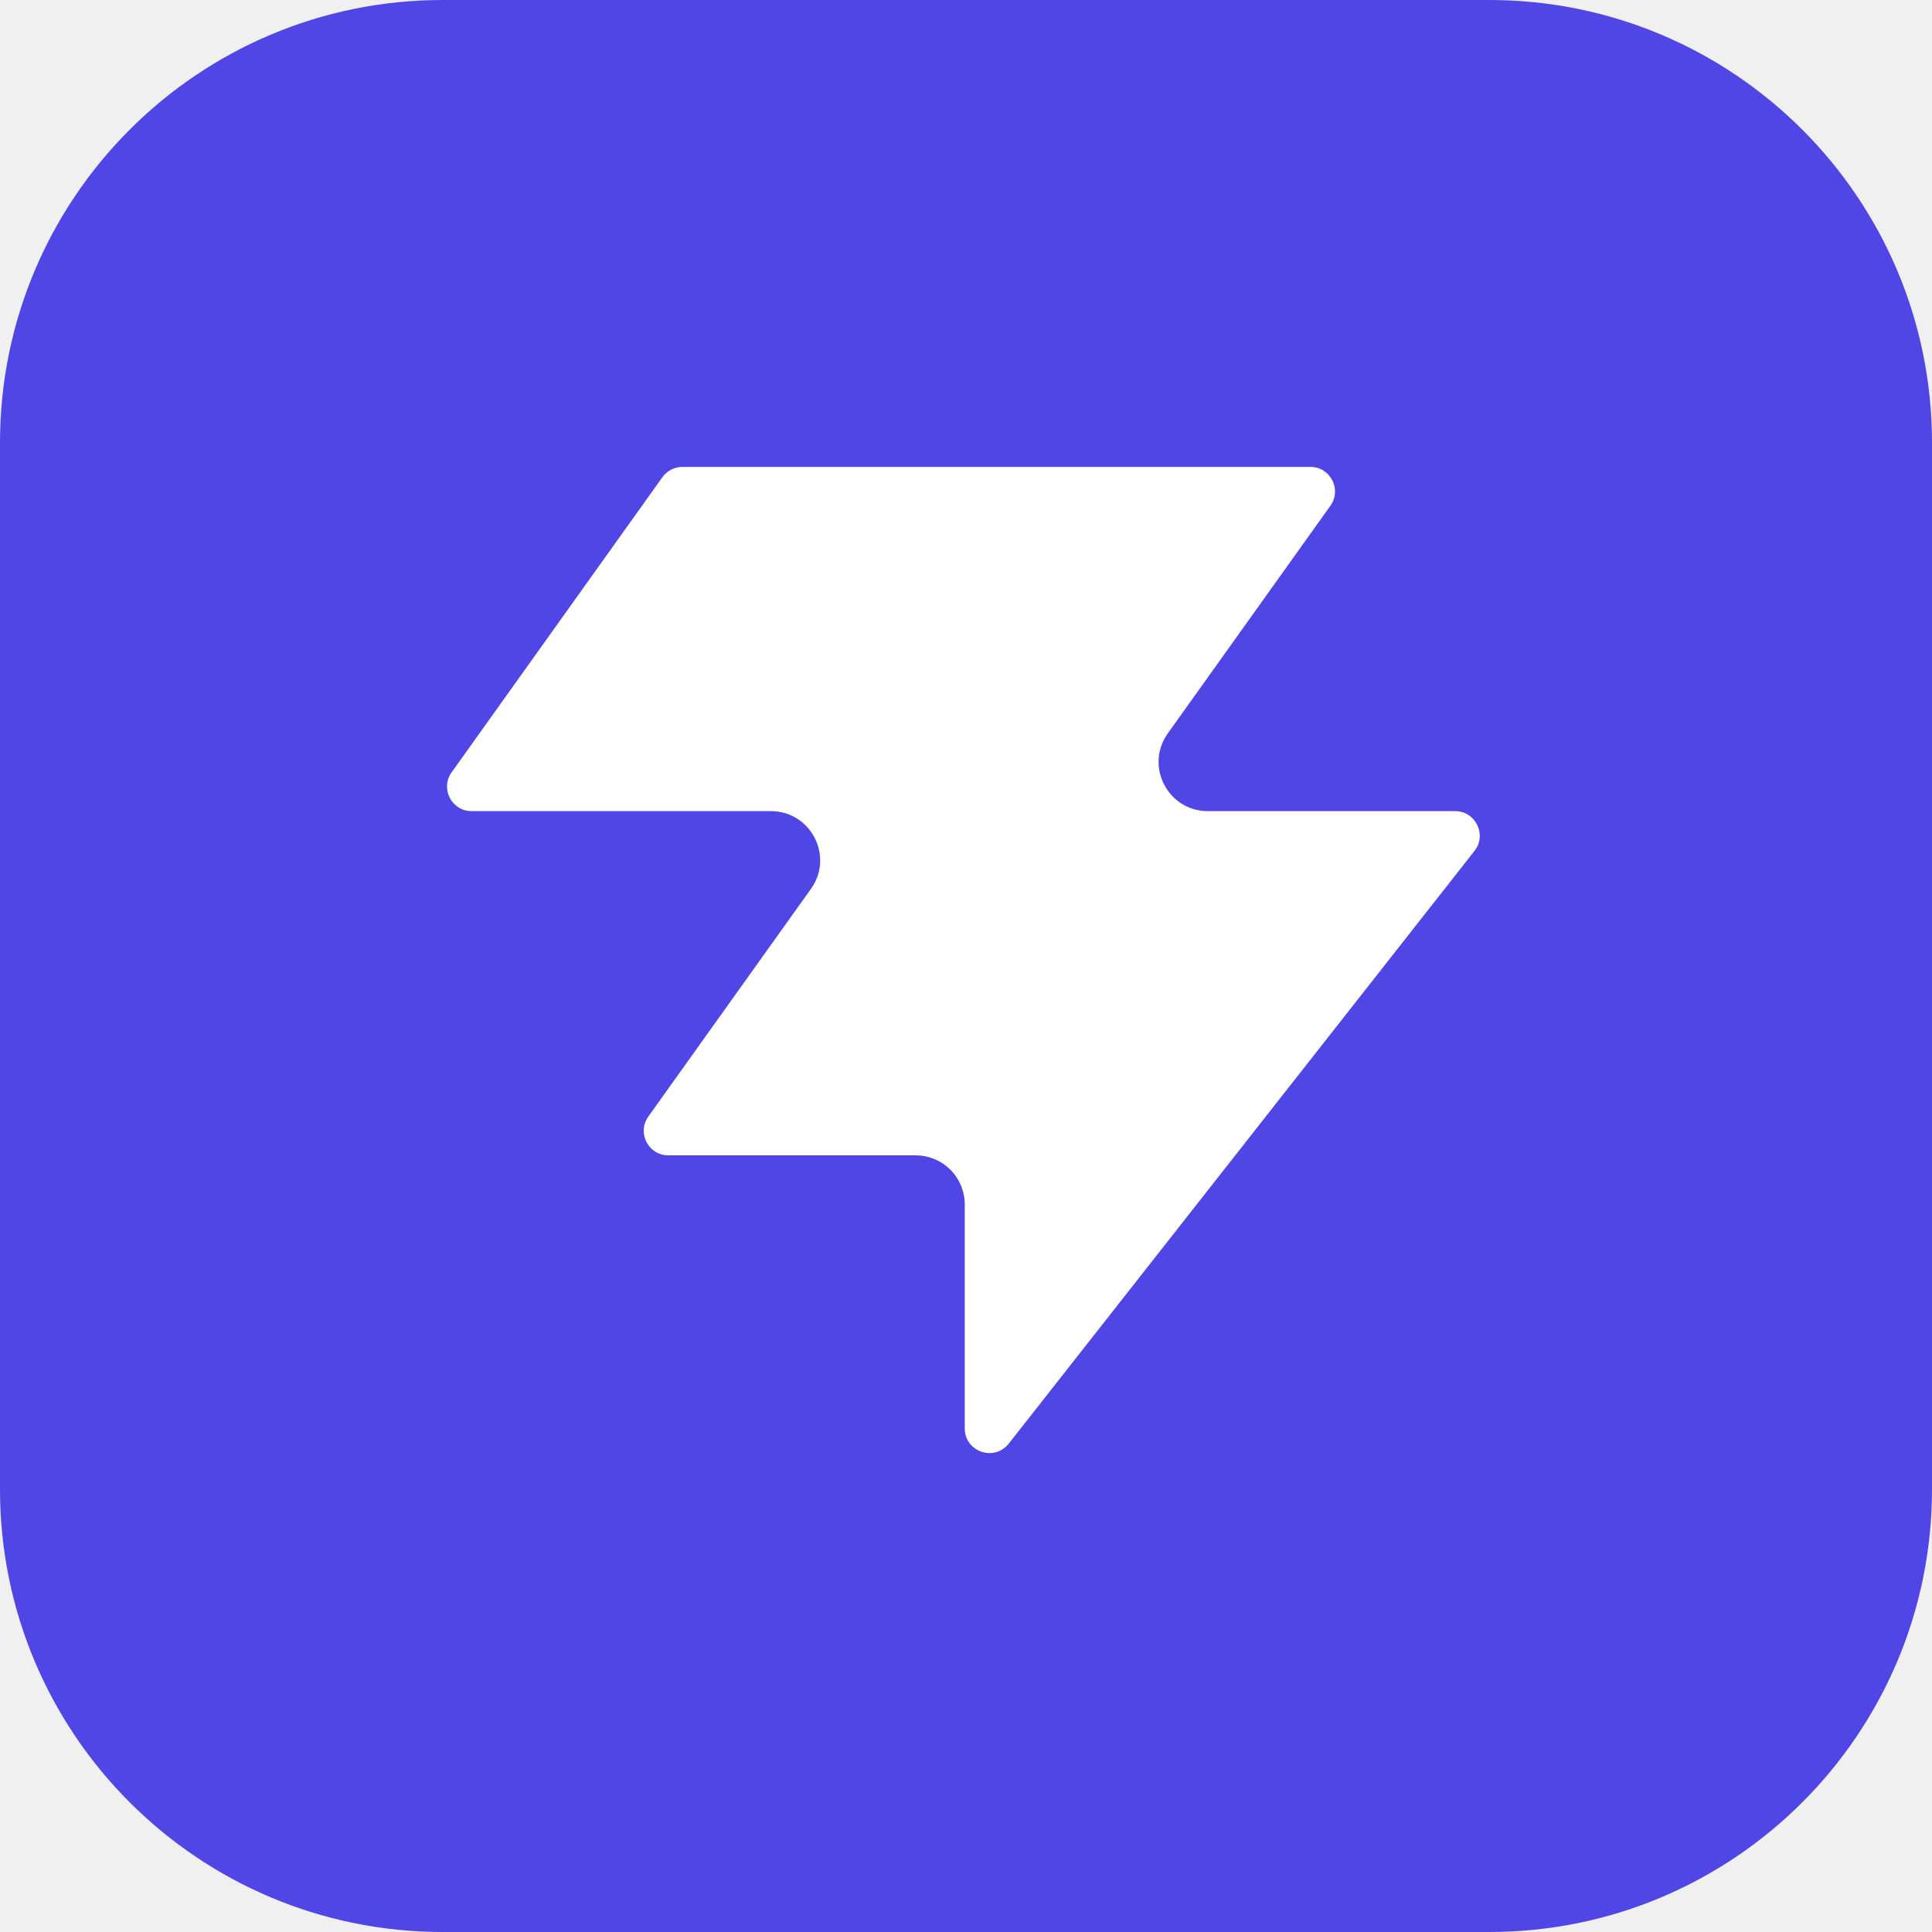
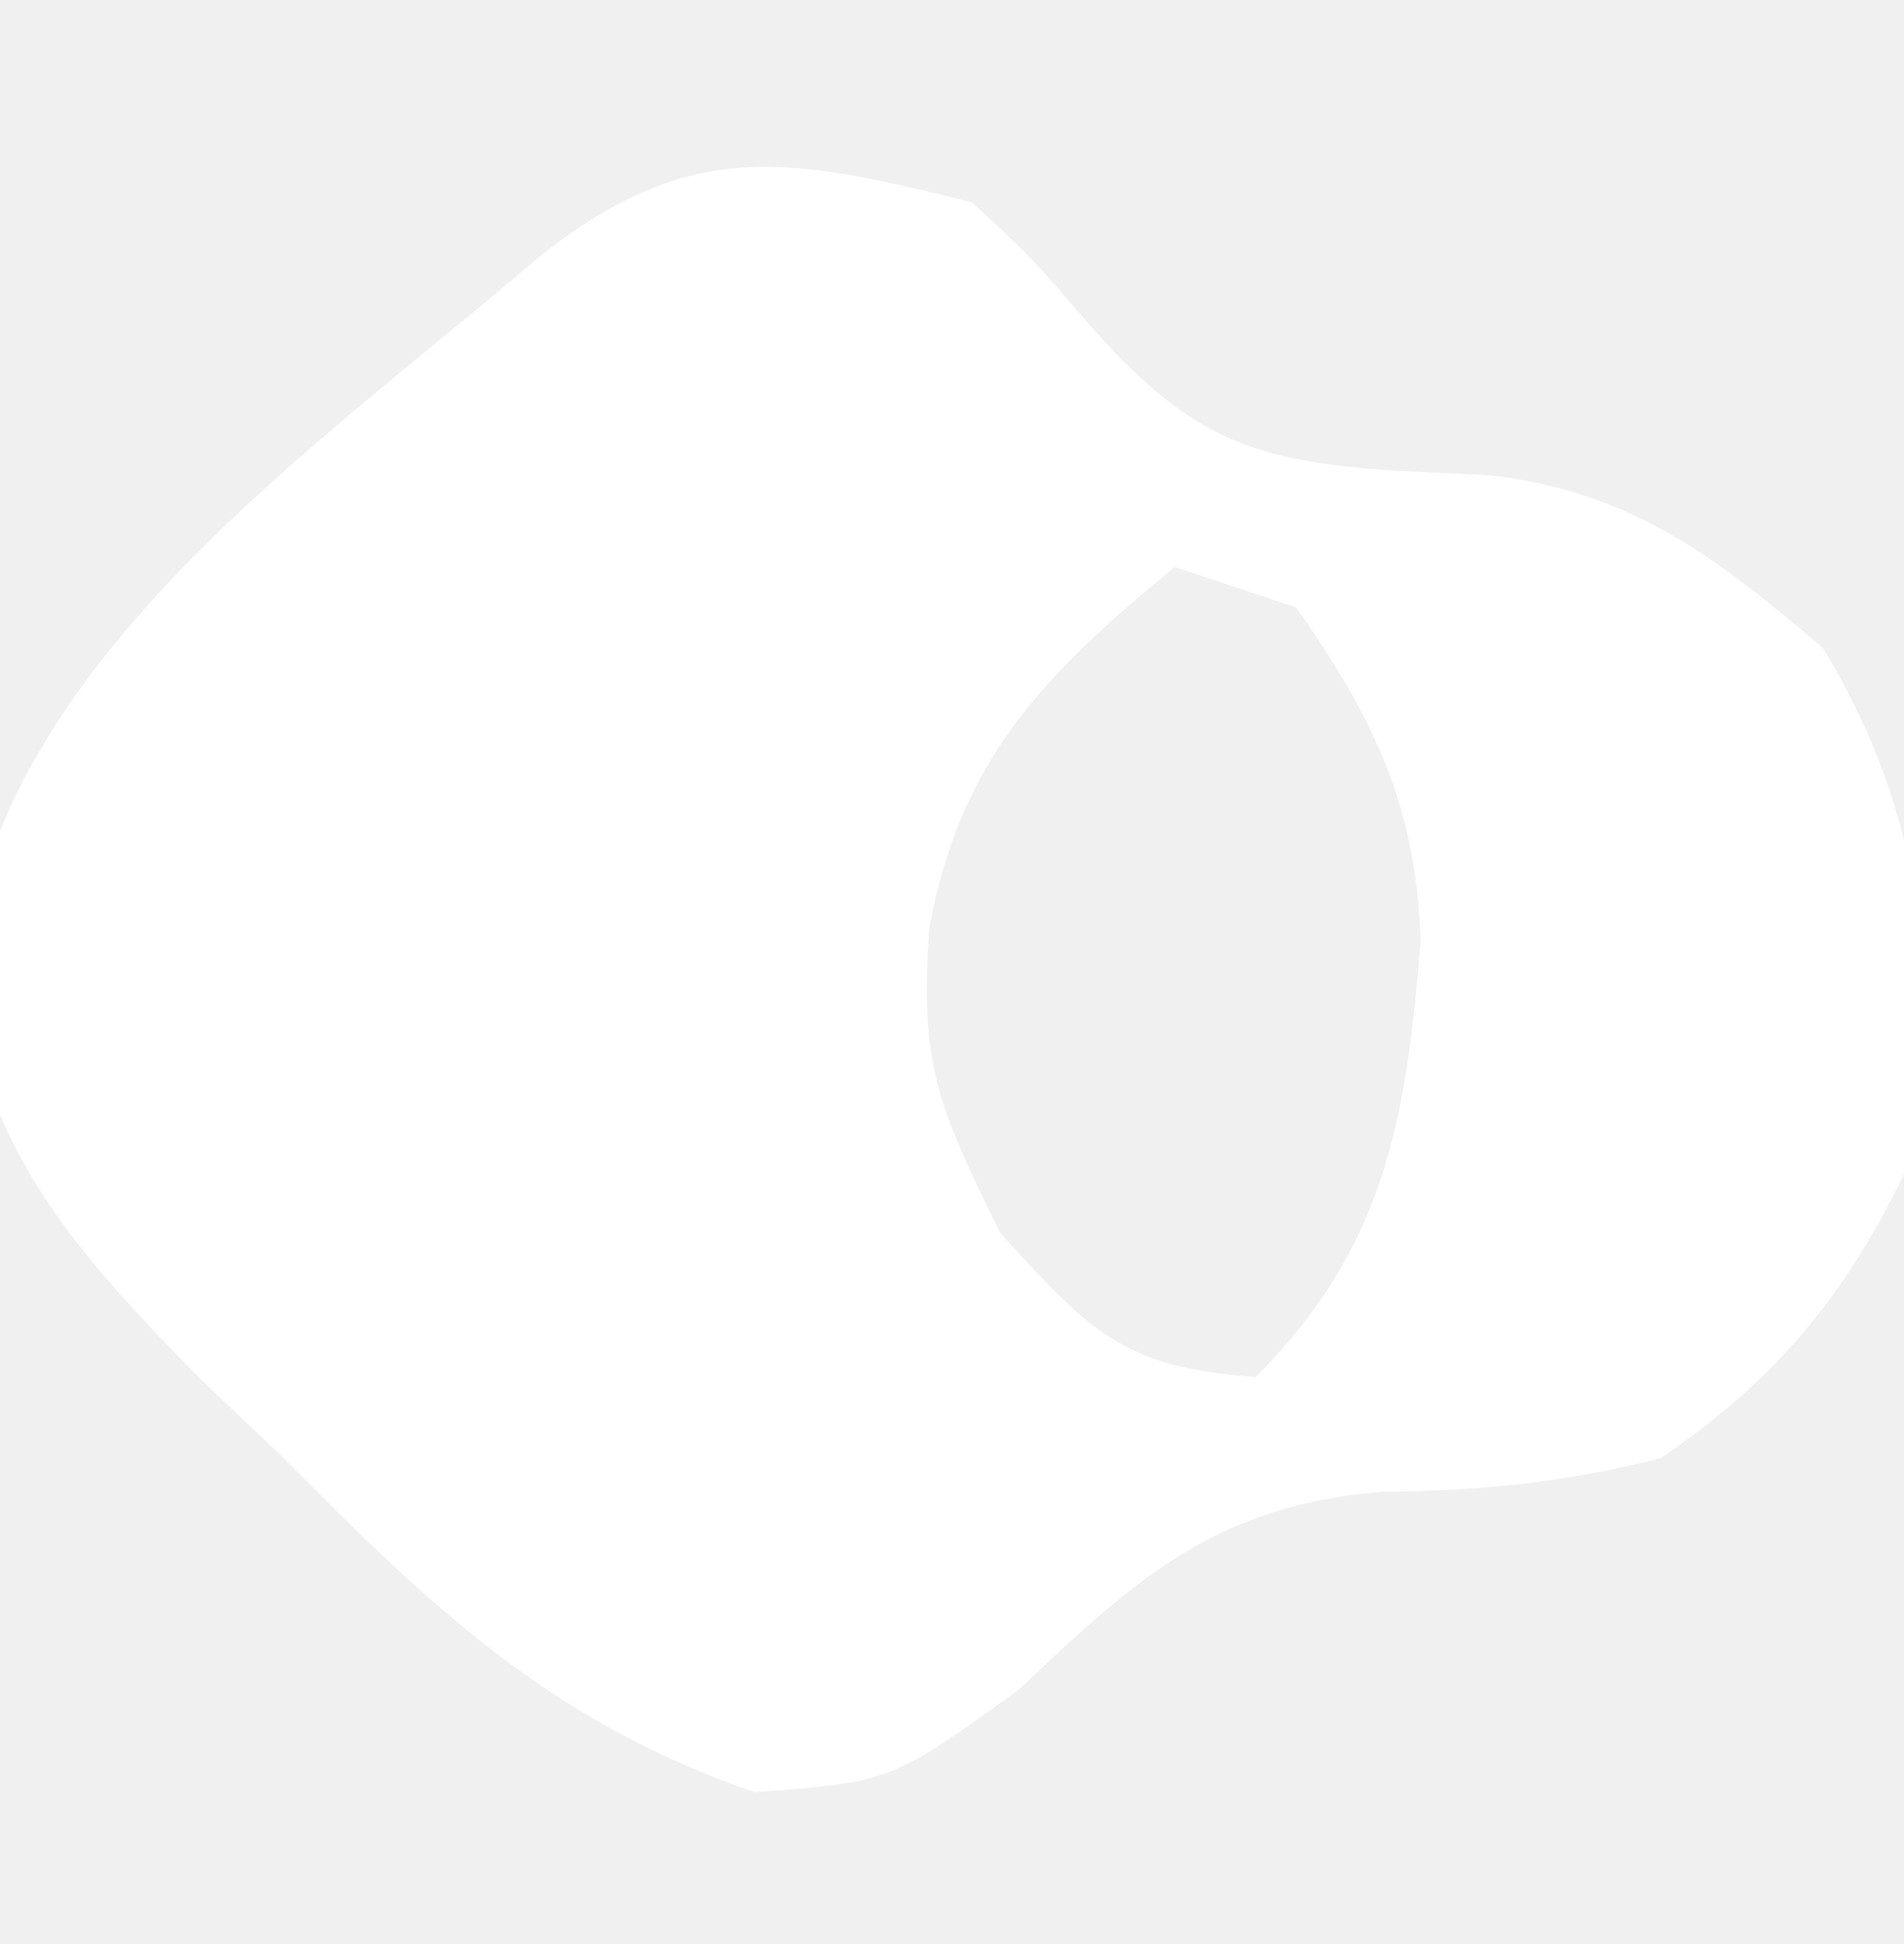
- <svg xmlns="http://www.w3.org/2000/svg" width="48" height="48" viewBox="0 0 48 48">
-   <rect width="48" height="48" rx="11" fill="#4f46e5" />
-   <g transform="translate(11.05,11.6) scale(0.54)">
-     <path fill="#ffffff" d="M25.946 44.938c-.664.845-2.021.375-2.021-.698V33.937a2.26 2.26 0 0 0-2.262-2.262H10.287c-.92 0-1.456-1.04-.92-1.788l7.48-10.471c1.07-1.497 0-3.578-1.842-3.578H1.237c-.92 0-1.456-1.04-.92-1.788L10.013.474c.214-.297.556-.474.92-.474h28.894c.92 0 1.456 1.04.92 1.788l-7.48 10.471c-1.07 1.498 0 3.579 1.842 3.579h11.377c.943 0 1.473 1.088.89 1.83L25.947 44.94z" />
-   </g>
+ <svg xmlns="http://www.w3.org/2000/svg" version="1.1" width="47" height="48">
+   <path d="M0 0 C1.477 1.371 1.477 1.371 2.875 3 C5.33 5.77 6.81 6.391 10.5 6.625 C11.647 6.681 11.647 6.681 12.816 6.738 C16.288 7.154 18.391 8.773 21 11 C23.551 15.219 23.897 19.192 23 24 C21.515 27.043 19.806 29.097 17 31 C14.649 31.605 12.572 31.811 10.148 31.832 C6.096 32.149 4.091 33.913 1.188 36.688 C-2 39 -2 39 -5.375 39.25 C-10.373 37.526 -13.326 34.717 -17 31 C-17.681 30.353 -18.361 29.706 -19.062 29.039 C-22.068 25.973 -24.445 23.391 -24.875 19 C-24.129 11.379 -16.094 6.001 -10.699 1.348 C-6.973 -1.607 -4.568 -1.142 0 0 Z M5 9 C1.742 11.673 -0.312 13.777 -1.062 17.938 C-1.29 21.278 -0.883 22.239 0.688 25.438 C2.92 27.911 3.747 28.768 7 29 C10.202 25.798 10.712 22.605 11.07 18.258 C10.966 14.9 9.906 12.722 8 10 C7.01 9.67 6.02 9.34 5 9 Z " fill="#FFFFFF" transform="translate(24,5)" />
</svg>
